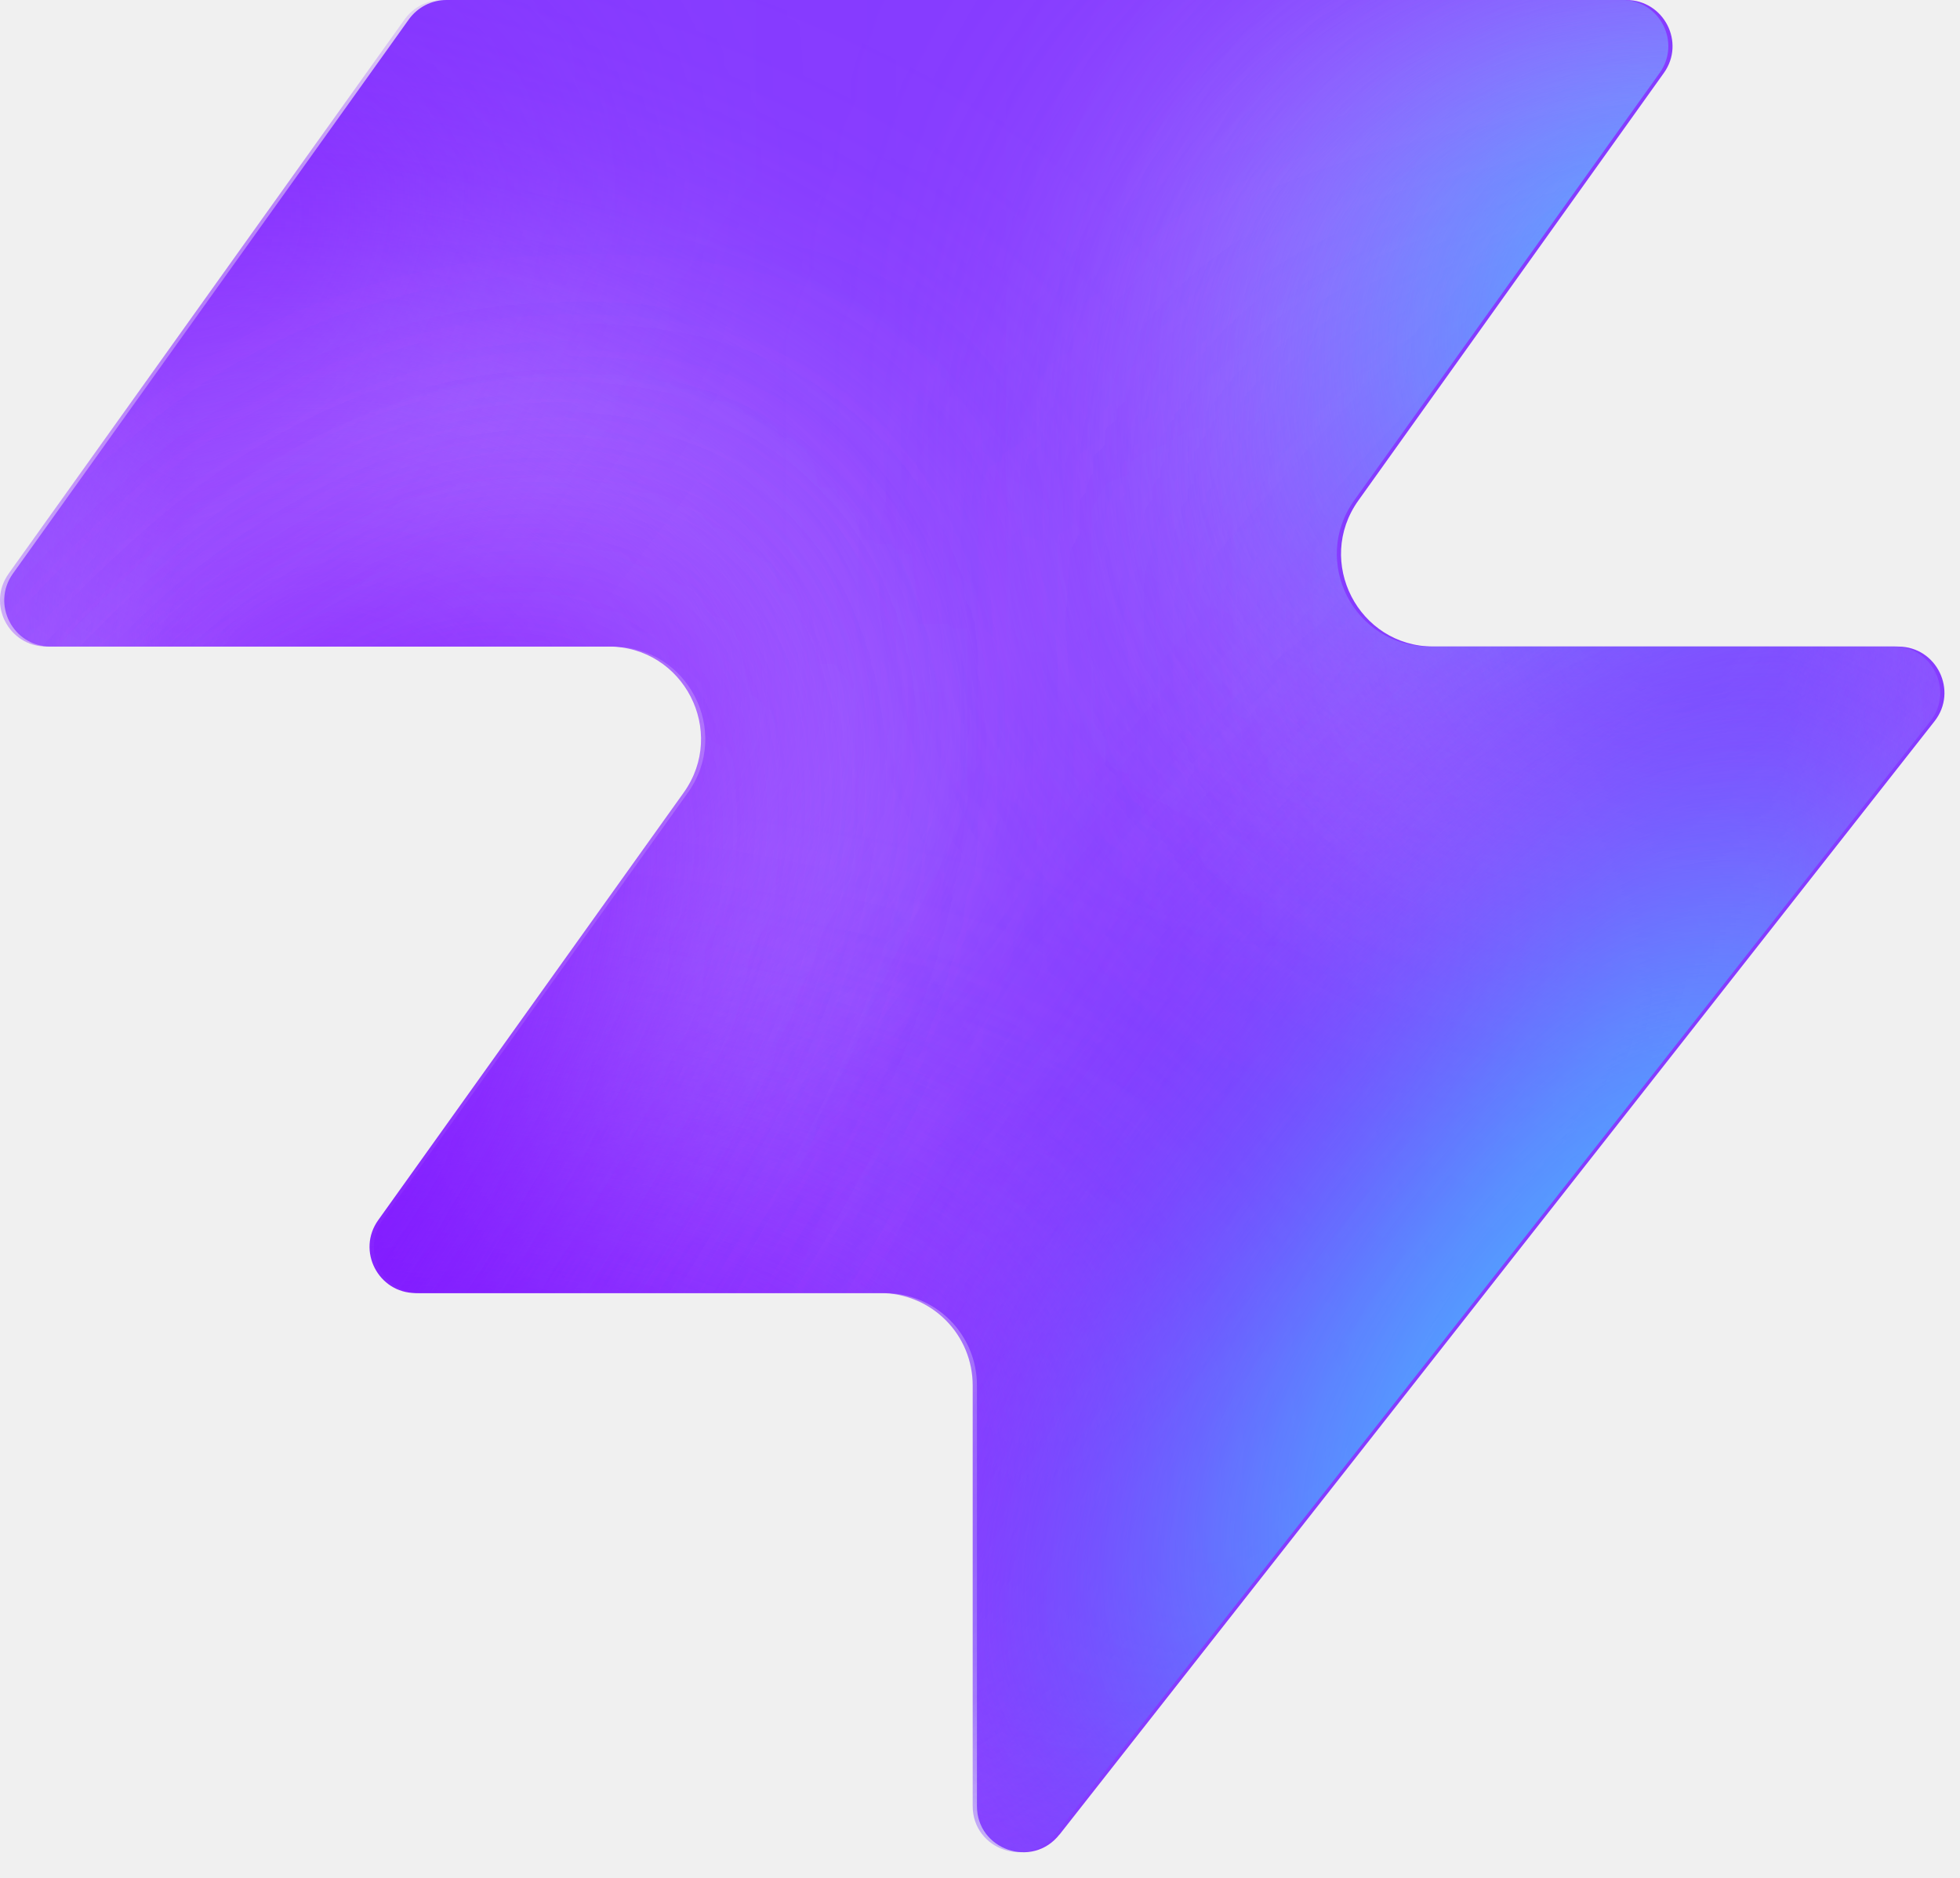
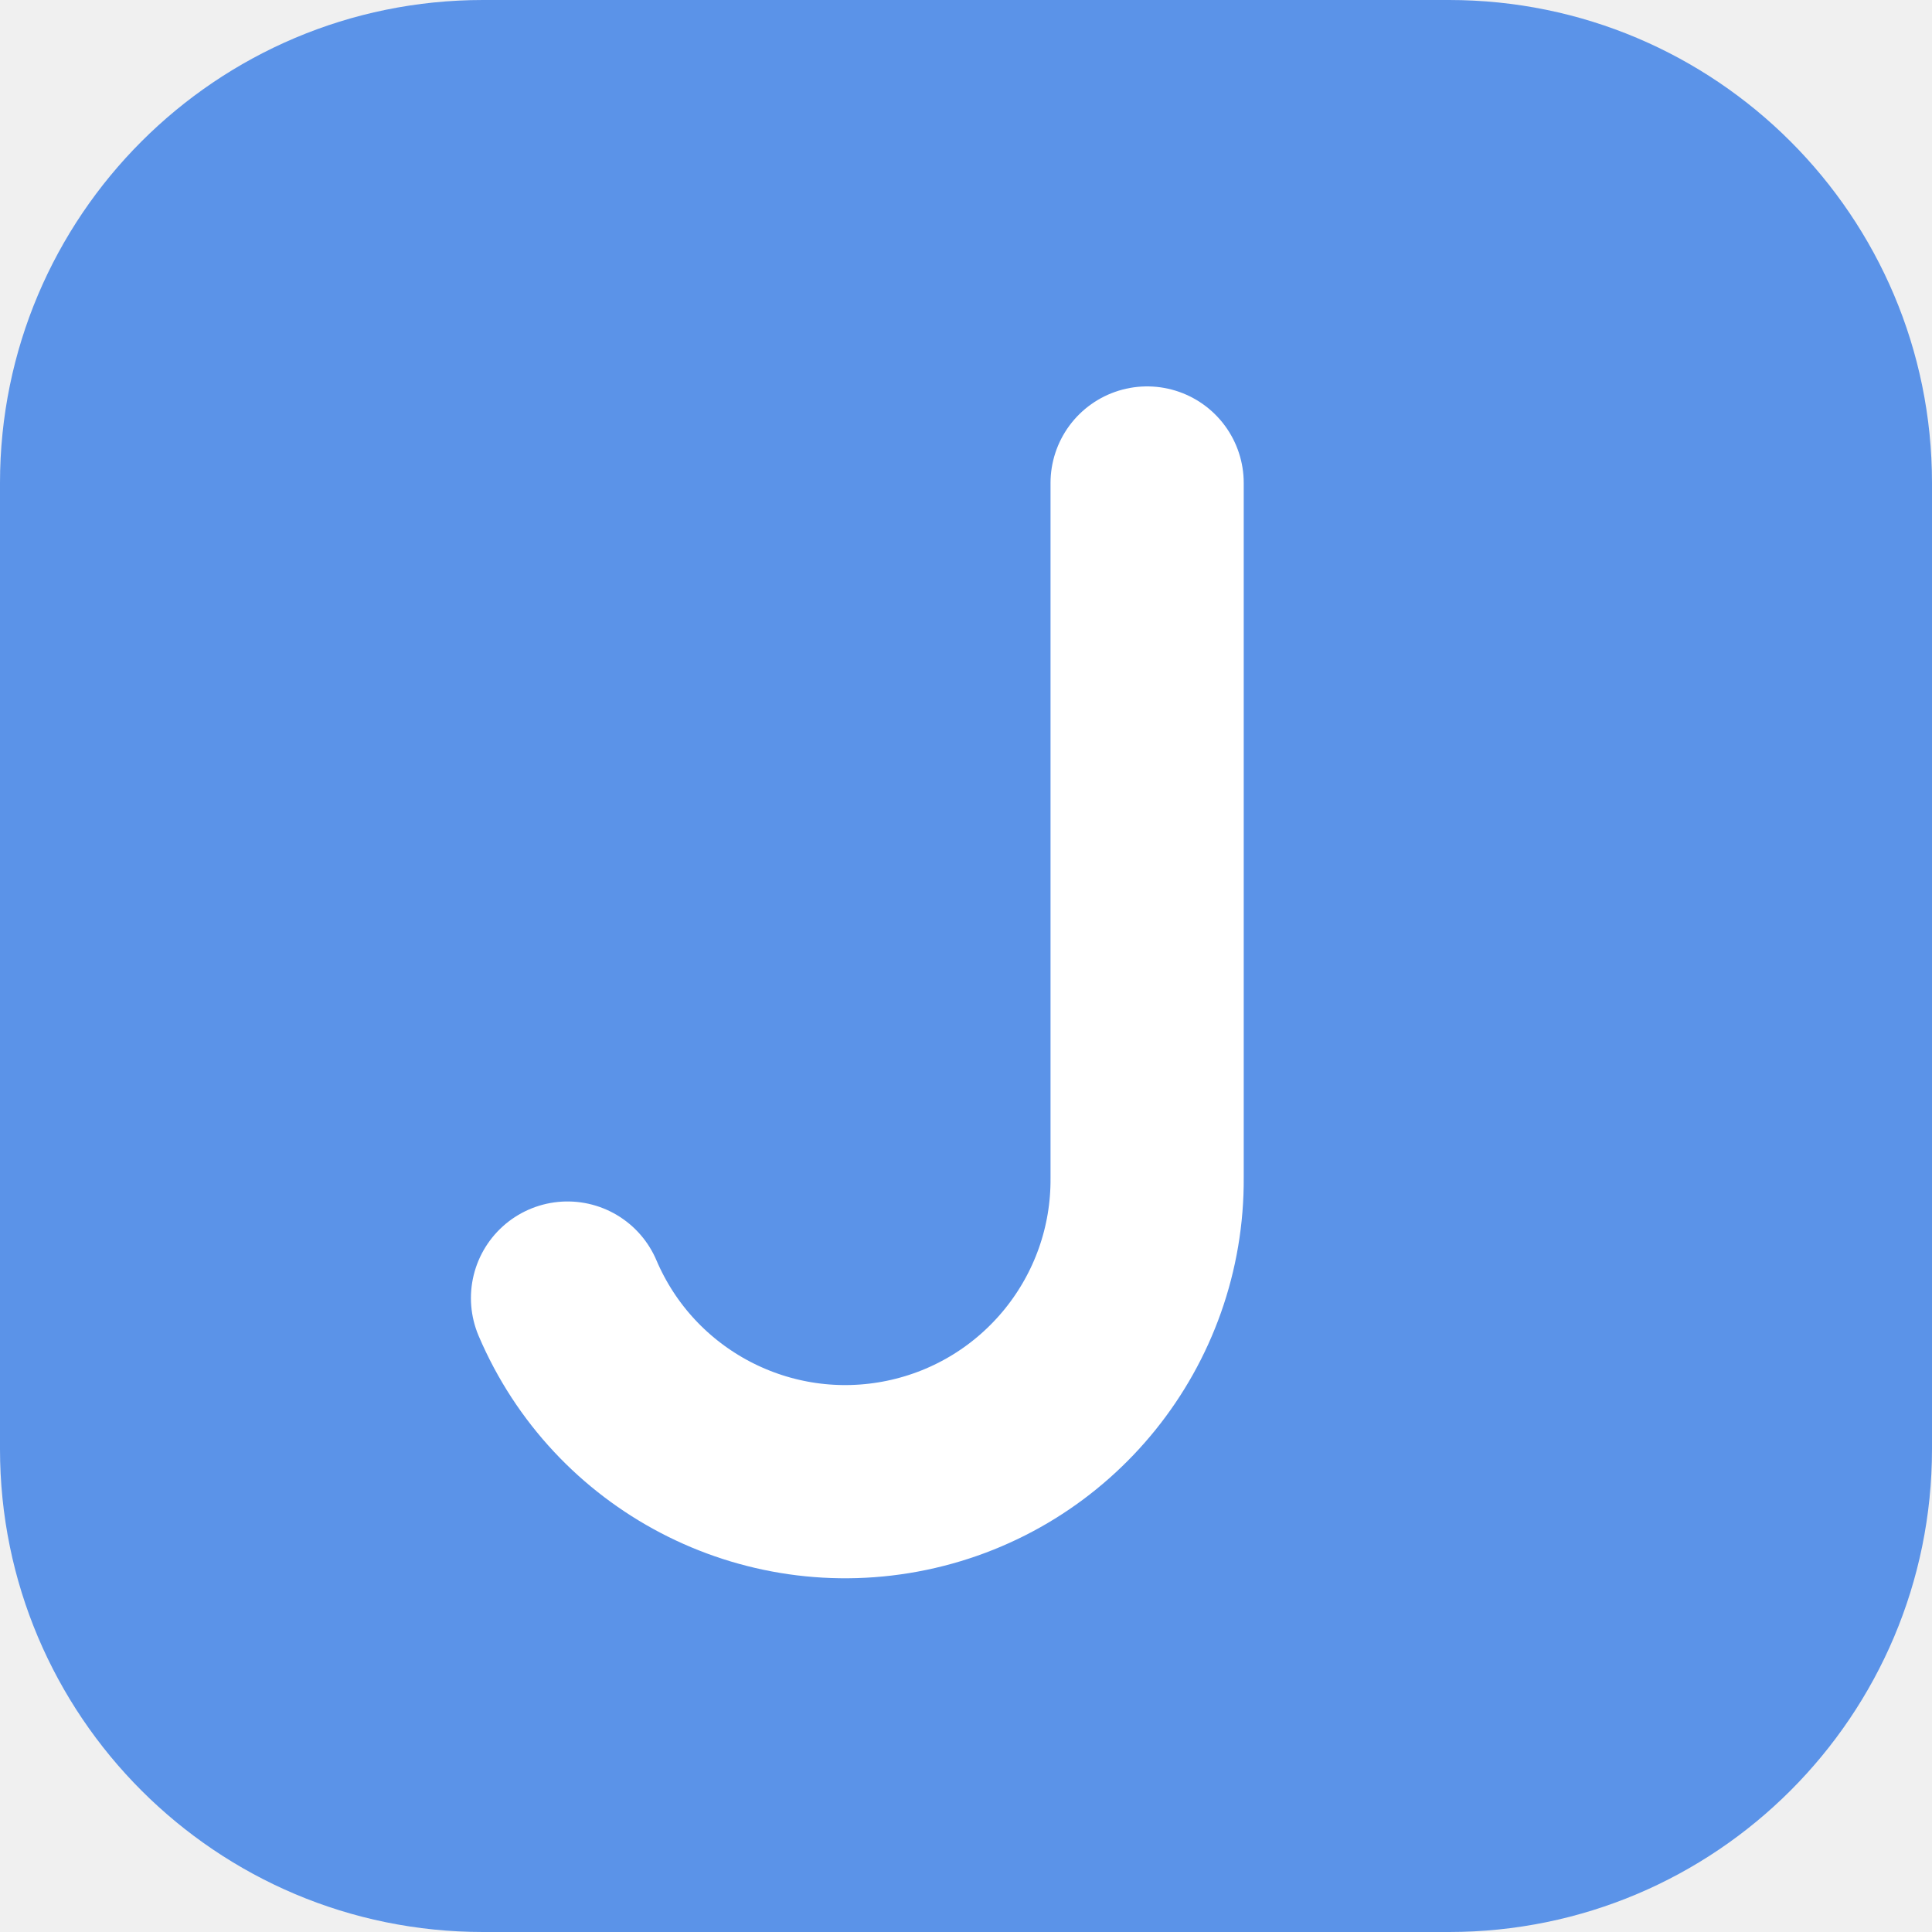
- <svg xmlns="http://www.w3.org/2000/svg" width="48" height="46" fill="none" viewBox="0 0 48 46">
-   <path fill="#863bff" d="M25.946 44.938c-.664.845-2.021.375-2.021-.698V33.937a2.26 2.26 0 0 0-2.262-2.262H10.287c-.92 0-1.456-1.04-.92-1.788l7.48-10.471c1.07-1.497 0-3.578-1.842-3.578H1.237c-.92 0-1.456-1.04-.92-1.788L10.013.474c.214-.297.556-.474.92-.474h28.894c.92 0 1.456 1.04.92 1.788l-7.48 10.471c-1.07 1.498 0 3.579 1.842 3.579h11.377c.943 0 1.473 1.088.89 1.83L25.947 44.94z" style="fill:#863bff;fill:color(display-p3 .525 .23 1);fill-opacity:1" />
-   <mask id="a" width="48" height="46" x="0" y="0" maskUnits="userSpaceOnUse" style="mask-type:alpha">
-     <path fill="#000" d="M25.842 44.938c-.664.844-2.021.375-2.021-.698V33.937a2.26 2.26 0 0 0-2.262-2.262H10.183c-.92 0-1.456-1.04-.92-1.788l7.48-10.471c1.07-1.498 0-3.579-1.842-3.579H1.133c-.92 0-1.456-1.04-.92-1.787L9.91.473c.214-.297.556-.474.92-.474h28.894c.92 0 1.456 1.04.92 1.788l-7.48 10.471c-1.07 1.498 0 3.578 1.842 3.578h11.377c.943 0 1.473 1.088.89 1.832L25.843 44.94z" style="fill:#000;fill-opacity:1" />
-   </mask>
-   <g mask="url(#a)">
-     <g filter="url(#b)">
-       <ellipse cx="5.508" cy="14.704" fill="#ede6ff" rx="5.508" ry="14.704" style="fill:#ede6ff;fill:color(display-p3 .927 .903 1);fill-opacity:1" transform="matrix(.00324 1 1 -.00324 -4.47 31.516)" />
-     </g>
-     <g filter="url(#c)">
-       <ellipse cx="10.399" cy="29.851" fill="#ede6ff" rx="10.399" ry="29.851" style="fill:#ede6ff;fill:color(display-p3 .927 .903 1);fill-opacity:1" transform="matrix(.00324 1 1 -.00324 -39.328 7.883)" />
-     </g>
-     <g filter="url(#d)">
-       <ellipse cx="5.508" cy="30.487" fill="#7e14ff" rx="5.508" ry="30.487" style="fill:#7e14ff;fill:color(display-p3 .492 .077 1);fill-opacity:1" transform="rotate(89.814 -25.913 -14.639)scale(1 -1)" />
-     </g>
-     <g filter="url(#e)">
-       <ellipse cx="5.508" cy="30.599" fill="#7e14ff" rx="5.508" ry="30.599" style="fill:#7e14ff;fill:color(display-p3 .492 .077 1);fill-opacity:1" transform="rotate(89.814 -32.644 -3.334)scale(1 -1)" />
-     </g>
-     <g filter="url(#f)">
-       <ellipse cx="5.508" cy="30.599" fill="#7e14ff" rx="5.508" ry="30.599" style="fill:#7e14ff;fill:color(display-p3 .492 .077 1);fill-opacity:1" transform="matrix(.00324 1 1 -.00324 -34.34 30.47)" />
-     </g>
-     <g filter="url(#g)">
-       <ellipse cx="14.072" cy="22.078" fill="#ede6ff" rx="14.072" ry="22.078" style="fill:#ede6ff;fill:color(display-p3 .927 .903 1);fill-opacity:1" transform="rotate(93.35 24.506 48.493)scale(-1 1)" />
-     </g>
-     <g filter="url(#h)">
-       <ellipse cx="3.47" cy="21.501" fill="#7e14ff" rx="3.47" ry="21.501" style="fill:#7e14ff;fill:color(display-p3 .492 .077 1);fill-opacity:1" transform="rotate(89.009 28.708 47.59)scale(-1 1)" />
-     </g>
-     <g filter="url(#i)">
-       <ellipse cx="3.47" cy="21.501" fill="#7e14ff" rx="3.47" ry="21.501" style="fill:#7e14ff;fill:color(display-p3 .492 .077 1);fill-opacity:1" transform="rotate(89.009 28.708 47.59)scale(-1 1)" />
-     </g>
-     <g filter="url(#j)">
-       <ellipse cx=".387" cy="8.972" fill="#7e14ff" rx="4.407" ry="29.108" style="fill:#7e14ff;fill:color(display-p3 .492 .077 1);fill-opacity:1" transform="rotate(39.51 .387 8.972)" />
-     </g>
-     <g filter="url(#k)">
-       <ellipse cx="47.523" cy="-6.092" fill="#7e14ff" rx="4.407" ry="29.108" style="fill:#7e14ff;fill:color(display-p3 .492 .077 1);fill-opacity:1" transform="rotate(37.892 47.523 -6.092)" />
-     </g>
-     <g filter="url(#l)">
-       <ellipse cx="41.412" cy="6.333" fill="#47bfff" rx="5.971" ry="9.665" style="fill:#47bfff;fill:color(display-p3 .28 .748 1);fill-opacity:1" transform="rotate(37.892 41.412 6.333)" />
-     </g>
-     <g filter="url(#m)">
-       <ellipse cx="-1.879" cy="38.332" fill="#7e14ff" rx="4.407" ry="29.108" style="fill:#7e14ff;fill:color(display-p3 .492 .077 1);fill-opacity:1" transform="rotate(37.892 -1.88 38.332)" />
-     </g>
-     <g filter="url(#n)">
-       <ellipse cx="-1.879" cy="38.332" fill="#7e14ff" rx="4.407" ry="29.108" style="fill:#7e14ff;fill:color(display-p3 .492 .077 1);fill-opacity:1" transform="rotate(37.892 -1.88 38.332)" />
-     </g>
-     <g filter="url(#o)">
-       <ellipse cx="35.651" cy="29.907" fill="#7e14ff" rx="4.407" ry="29.108" style="fill:#7e14ff;fill:color(display-p3 .492 .077 1);fill-opacity:1" transform="rotate(37.892 35.651 29.907)" />
-     </g>
-     <g filter="url(#p)">
-       <ellipse cx="38.418" cy="32.4" fill="#47bfff" rx="5.971" ry="15.297" style="fill:#47bfff;fill:color(display-p3 .28 .748 1);fill-opacity:1" transform="rotate(37.892 38.418 32.4)" />
-     </g>
-   </g>
-   <defs>
-     <filter id="b" width="60.045" height="41.654" x="-19.77" y="16.149" color-interpolation-filters="sRGB" filterUnits="userSpaceOnUse">
-       <feFlood flood-opacity="0" result="BackgroundImageFix" />
-       <feBlend in="SourceGraphic" in2="BackgroundImageFix" result="shape" />
-       <feGaussianBlur result="effect1_foregroundBlur_2002_17158" stdDeviation="7.659" />
-     </filter>
-     <filter id="c" width="90.34" height="51.437" x="-54.613" y="-7.533" color-interpolation-filters="sRGB" filterUnits="userSpaceOnUse">
-       <feFlood flood-opacity="0" result="BackgroundImageFix" />
-       <feBlend in="SourceGraphic" in2="BackgroundImageFix" result="shape" />
-       <feGaussianBlur result="effect1_foregroundBlur_2002_17158" stdDeviation="7.659" />
-     </filter>
-     <filter id="d" width="79.355" height="29.4" x="-49.64" y="2.03" color-interpolation-filters="sRGB" filterUnits="userSpaceOnUse">
-       <feFlood flood-opacity="0" result="BackgroundImageFix" />
-       <feBlend in="SourceGraphic" in2="BackgroundImageFix" result="shape" />
-       <feGaussianBlur result="effect1_foregroundBlur_2002_17158" stdDeviation="4.596" />
-     </filter>
-     <filter id="e" width="79.579" height="29.4" x="-45.045" y="20.029" color-interpolation-filters="sRGB" filterUnits="userSpaceOnUse">
-       <feFlood flood-opacity="0" result="BackgroundImageFix" />
-       <feBlend in="SourceGraphic" in2="BackgroundImageFix" result="shape" />
-       <feGaussianBlur result="effect1_foregroundBlur_2002_17158" stdDeviation="4.596" />
-     </filter>
-     <filter id="f" width="79.579" height="29.4" x="-43.513" y="21.178" color-interpolation-filters="sRGB" filterUnits="userSpaceOnUse">
-       <feFlood flood-opacity="0" result="BackgroundImageFix" />
-       <feBlend in="SourceGraphic" in2="BackgroundImageFix" result="shape" />
-       <feGaussianBlur result="effect1_foregroundBlur_2002_17158" stdDeviation="4.596" />
-     </filter>
-     <filter id="g" width="74.749" height="58.852" x="15.756" y="-17.901" color-interpolation-filters="sRGB" filterUnits="userSpaceOnUse">
-       <feFlood flood-opacity="0" result="BackgroundImageFix" />
-       <feBlend in="SourceGraphic" in2="BackgroundImageFix" result="shape" />
-       <feGaussianBlur result="effect1_foregroundBlur_2002_17158" stdDeviation="7.659" />
-     </filter>
-     <filter id="h" width="61.377" height="25.362" x="23.548" y="2.284" color-interpolation-filters="sRGB" filterUnits="userSpaceOnUse">
-       <feFlood flood-opacity="0" result="BackgroundImageFix" />
-       <feBlend in="SourceGraphic" in2="BackgroundImageFix" result="shape" />
-       <feGaussianBlur result="effect1_foregroundBlur_2002_17158" stdDeviation="4.596" />
-     </filter>
-     <filter id="i" width="61.377" height="25.362" x="23.548" y="2.284" color-interpolation-filters="sRGB" filterUnits="userSpaceOnUse">
-       <feFlood flood-opacity="0" result="BackgroundImageFix" />
-       <feBlend in="SourceGraphic" in2="BackgroundImageFix" result="shape" />
-       <feGaussianBlur result="effect1_foregroundBlur_2002_17158" stdDeviation="4.596" />
-     </filter>
-     <filter id="j" width="56.045" height="63.649" x="-27.636" y="-22.853" color-interpolation-filters="sRGB" filterUnits="userSpaceOnUse">
-       <feFlood flood-opacity="0" result="BackgroundImageFix" />
-       <feBlend in="SourceGraphic" in2="BackgroundImageFix" result="shape" />
-       <feGaussianBlur result="effect1_foregroundBlur_2002_17158" stdDeviation="4.596" />
-     </filter>
-     <filter id="k" width="54.814" height="64.646" x="20.116" y="-38.415" color-interpolation-filters="sRGB" filterUnits="userSpaceOnUse">
-       <feFlood flood-opacity="0" result="BackgroundImageFix" />
-       <feBlend in="SourceGraphic" in2="BackgroundImageFix" result="shape" />
-       <feGaussianBlur result="effect1_foregroundBlur_2002_17158" stdDeviation="4.596" />
-     </filter>
-     <filter id="l" width="33.541" height="35.313" x="24.641" y="-11.323" color-interpolation-filters="sRGB" filterUnits="userSpaceOnUse">
-       <feFlood flood-opacity="0" result="BackgroundImageFix" />
-       <feBlend in="SourceGraphic" in2="BackgroundImageFix" result="shape" />
-       <feGaussianBlur result="effect1_foregroundBlur_2002_17158" stdDeviation="4.596" />
-     </filter>
-     <filter id="m" width="54.814" height="64.646" x="-29.286" y="6.009" color-interpolation-filters="sRGB" filterUnits="userSpaceOnUse">
-       <feFlood flood-opacity="0" result="BackgroundImageFix" />
-       <feBlend in="SourceGraphic" in2="BackgroundImageFix" result="shape" />
-       <feGaussianBlur result="effect1_foregroundBlur_2002_17158" stdDeviation="4.596" />
-     </filter>
-     <filter id="n" width="54.814" height="64.646" x="-29.286" y="6.009" color-interpolation-filters="sRGB" filterUnits="userSpaceOnUse">
-       <feFlood flood-opacity="0" result="BackgroundImageFix" />
-       <feBlend in="SourceGraphic" in2="BackgroundImageFix" result="shape" />
-       <feGaussianBlur result="effect1_foregroundBlur_2002_17158" stdDeviation="4.596" />
-     </filter>
-     <filter id="o" width="54.814" height="64.646" x="8.244" y="-2.416" color-interpolation-filters="sRGB" filterUnits="userSpaceOnUse">
-       <feFlood flood-opacity="0" result="BackgroundImageFix" />
-       <feBlend in="SourceGraphic" in2="BackgroundImageFix" result="shape" />
-       <feGaussianBlur result="effect1_foregroundBlur_2002_17158" stdDeviation="4.596" />
-     </filter>
-     <filter id="p" width="39.409" height="43.623" x="18.713" y="10.588" color-interpolation-filters="sRGB" filterUnits="userSpaceOnUse">
-       <feFlood flood-opacity="0" result="BackgroundImageFix" />
-       <feBlend in="SourceGraphic" in2="BackgroundImageFix" result="shape" />
-       <feGaussianBlur result="effect1_foregroundBlur_2002_17158" stdDeviation="4.596" />
-     </filter>
-   </defs>
+ <svg xmlns="http://www.w3.org/2000/svg" viewBox="0 0 32 32">
+   <rect width="32" height="32" rx="8" fill="#5b93e8" />
+   <path d="M19 8v11.5a5 5 0 0 1-9.6 2" fill="none" stroke="#fff" stroke-width="3.2" stroke-linecap="round" />
</svg>
